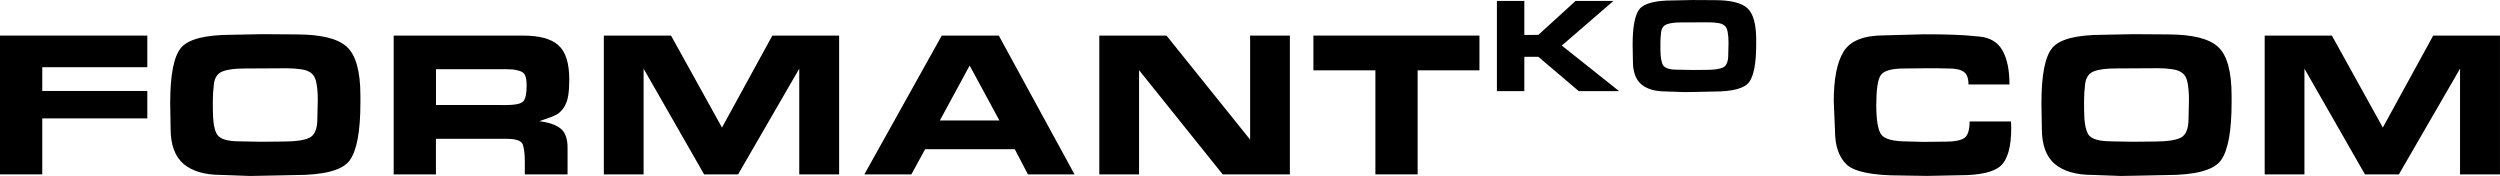
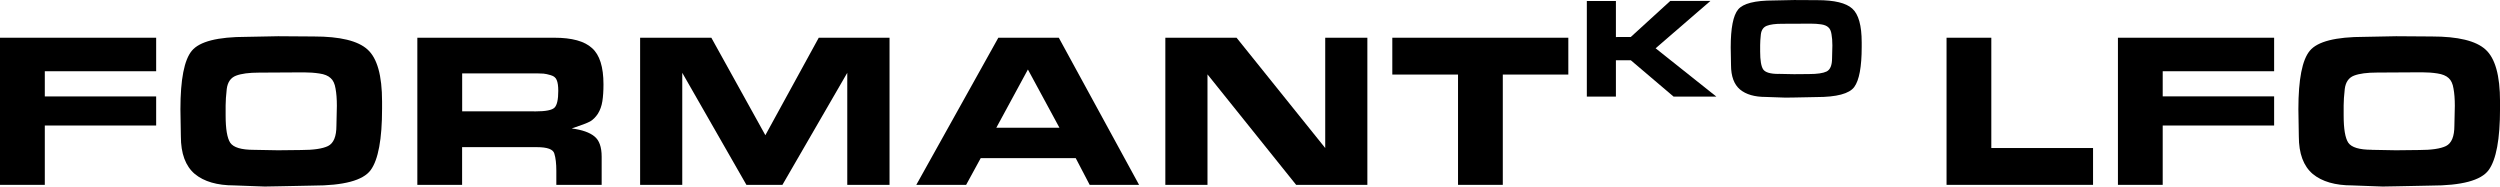
- <svg xmlns="http://www.w3.org/2000/svg" width="42.385mm" height="2.981mm" viewBox="0 0 42.385 2.981" version="1.1" id="svg1">
+ <svg xmlns="http://www.w3.org/2000/svg" width="39.983mm" height="2.981mm" viewBox="0 0 39.983 2.981" version="1.1" id="svg1">
  <defs id="defs1" />
  <g id="layer1" transform="translate(-2.878477,-2.543648)">
-     <g aria-label="FORMANTKO COM" id="text1" style="font-size:3.175px;stroke-width:0.265">
-       <path d="M 5.376,3.147 V 3.683 H 3.595 V 4.086 H 5.376 V 4.551 H 3.595 V 5.5 H 2.878 V 3.147 Z" style="font-size:3.528px;font-family:'Eurostile Extended';-inkscape-font-specification:'Eurostile Extended, Normal'" id="path350" />
-       <path d="m 7.327,3.123 0.572,0.004 q 0.628,0 0.857,0.208 0.233,0.208 0.233,0.833 v 0.113 q 0,0.734 -0.183,0.984 -0.183,0.247 -0.928,0.247 l -0.54,0.011 -0.226,0.004 -0.487,-0.018 q -0.409,0 -0.631,-0.183 Q 5.771,5.137 5.771,4.724 l -0.007,-0.434 q 0,-0.716 0.183,-0.935 Q 6.131,3.133 6.819,3.133 Z m -0.388,1.817 0.385,0.007 0.367,-0.004 q 0.303,0 0.434,-0.064 0.134,-0.067 0.134,-0.325 l 0.007,-0.318 q 0,-0.162 -0.021,-0.275 Q 8.227,3.846 8.167,3.793 8.107,3.736 7.987,3.719 7.87,3.701 7.736,3.701 l -0.713,0.004 q -0.243,0 -0.37,0.049 -0.127,0.049 -0.148,0.212 -0.018,0.159 -0.018,0.265 v 0.064 0.095 q 0,0.325 0.074,0.437 0.078,0.113 0.377,0.113 z" style="font-size:3.528px;font-family:'Eurostile Extended';-inkscape-font-specification:'Eurostile Extended, Normal'" id="path352" />
-       <path d="m 11.744,3.147 q 0.423,0 0.603,0.166 0.183,0.162 0.183,0.579 0,0.159 -0.018,0.272 -0.018,0.113 -0.071,0.198 -0.053,0.081 -0.123,0.123 -0.071,0.039 -0.296,0.113 0.247,0.032 0.363,0.127 0.116,0.092 0.116,0.325 V 5.5 H 11.776 V 5.275 q 0,-0.173 -0.032,-0.275 Q 11.716,4.897 11.465,4.897 H 10.269 V 5.5 H 9.553 V 3.147 Z m -0.3,1.178 q 0.243,0 0.303,-0.06 0.06,-0.06 0.06,-0.268 0,-0.116 -0.025,-0.173 -0.021,-0.056 -0.095,-0.078 -0.071,-0.021 -0.116,-0.025 -0.046,-0.004 -0.109,-0.004 h -0.056 -1.136 v 0.607 h 1.083 z" style="font-size:3.528px;font-family:'Eurostile Extended';-inkscape-font-specification:'Eurostile Extended, Normal'" id="path354" />
-       <path d="M 16.429,5.5 V 3.708 L 15.392,5.5 H 14.816 L 13.79,3.708 V 5.5 H 13.116 V 3.147 h 1.139 l 0.864,1.559 0.854,-1.559 h 1.132 v 2.353 z" style="font-size:3.528px;font-family:'Eurostile Extended';-inkscape-font-specification:'Eurostile Extended, Normal'" id="path356" />
-       <path d="m 18.33,5.5 h -0.797 l 1.312,-2.353 h 0.967 l 1.284,2.353 H 20.306 L 20.083,5.073 h -1.52 z m 0.483,-0.914 h 1.009 L 19.318,3.655 Z" style="font-size:3.528px;font-family:'Eurostile Extended';-inkscape-font-specification:'Eurostile Extended, Normal'" id="path358" />
-       <path d="M 23.608,5.5 22.19,3.733 V 5.5 H 21.516 V 3.147 h 1.139 l 1.418,1.764 v -1.764 h 0.674 v 2.353 z" style="font-size:3.528px;font-family:'Eurostile Extended';-inkscape-font-specification:'Eurostile Extended, Normal'" id="path360" />
-       <path d="m 26.197,5.5 v -1.764 H 25.146 V 3.147 h 2.815 v 0.589 h -1.048 v 1.764 z" style="font-size:3.528px;font-family:'Eurostile Extended';-inkscape-font-specification:'Eurostile Extended, Normal'" id="path362" />
-       <path d="m 28.96,3.135 0.631,-0.576 h 0.642 l -0.876,0.757 0.972,0.773 H 29.645 L 28.96,3.507 h -0.238 v 0.582 h -0.465 v -1.529 h 0.465 v 0.576 z" style="font-size:65%;baseline-shift:super" id="path364" />
-       <path d="m 31.574,2.544 0.371,0.002 q 0.408,0 0.557,0.135 0.151,0.135 0.151,0.541 v 0.073 q 0,0.477 -0.119,0.64 -0.119,0.161 -0.603,0.161 l -0.351,0.007 -0.147,0.002 -0.316,-0.011 q -0.266,0 -0.41,-0.119 -0.144,-0.122 -0.144,-0.39 l -0.005,-0.282 q 0,-0.465 0.119,-0.608 0.119,-0.144 0.566,-0.144 z m -0.252,1.181 0.25,0.005 0.238,-0.002 q 0.197,0 0.282,-0.041 0.087,-0.044 0.087,-0.211 l 0.005,-0.206 q 0,-0.105 -0.014,-0.179 -0.011,-0.076 -0.05,-0.11 -0.039,-0.037 -0.117,-0.048 -0.076,-0.011 -0.163,-0.011 l -0.463,0.002 q -0.158,0 -0.241,0.032 -0.083,0.032 -0.096,0.138 -0.011,0.103 -0.011,0.172 v 0.041 0.062 q 0,0.211 0.048,0.284 0.05,0.073 0.245,0.073 z" style="font-size:65%;baseline-shift:super" id="path366" />
-       <path d="m 36.977,4.707 q 0,0.487 -0.18,0.649 -0.176,0.159 -0.702,0.159 l -0.547,0.011 -0.445,-0.007 q -0.709,0 -0.914,-0.183 Q 33.989,5.148 33.989,4.756 L 33.968,4.262 q 0,-0.579 0.169,-0.847 0.169,-0.272 0.691,-0.272 l 0.67,-0.018 q 0.293,0 0.483,0.007 0.191,0.004 0.462,0.032 0.272,0.028 0.388,0.24 0.116,0.208 0.116,0.572 h -0.695 q 0,-0.162 -0.081,-0.215 -0.078,-0.056 -0.25,-0.056 l -0.201,-0.004 h -0.198 l -0.363,0.004 q -0.325,0 -0.399,0.12 -0.071,0.12 -0.071,0.497 0,0.388 0.085,0.504 0.085,0.116 0.452,0.116 l 0.279,0.007 0.367,-0.004 q 0.215,0 0.307,-0.06 0.092,-0.06 0.092,-0.282 h 0.702 z" style="font-size:3.528px;font-family:'Eurostile Extended';-inkscape-font-specification:'Eurostile Extended, Normal'" id="path368" />
-       <path d="m 39.051,3.123 0.572,0.004 q 0.628,0 0.857,0.208 0.233,0.208 0.233,0.833 v 0.113 q 0,0.734 -0.183,0.984 -0.183,0.247 -0.928,0.247 l -0.54,0.011 -0.226,0.004 -0.487,-0.018 q -0.409,0 -0.631,-0.183 -0.222,-0.187 -0.222,-0.6 l -0.007,-0.434 q 0,-0.716 0.183,-0.935 Q 37.855,3.133 38.543,3.133 Z m -0.388,1.817 0.385,0.007 0.367,-0.004 q 0.303,0 0.434,-0.064 0.134,-0.067 0.134,-0.325 l 0.007,-0.318 q 0,-0.162 -0.021,-0.275 -0.018,-0.116 -0.078,-0.169 -0.06,-0.056 -0.18,-0.074 -0.116,-0.018 -0.25,-0.018 l -0.713,0.004 q -0.243,0 -0.37,0.049 -0.127,0.049 -0.148,0.212 -0.018,0.159 -0.018,0.265 v 0.064 0.095 q 0,0.325 0.074,0.437 0.078,0.113 0.377,0.113 z" style="font-size:3.528px;font-family:'Eurostile Extended';-inkscape-font-specification:'Eurostile Extended, Normal'" id="path370" />
-       <path d="M 44.586,5.5 V 3.708 L 43.549,5.5 H 42.974 L 41.948,3.708 V 5.5 H 41.274 V 3.147 h 1.139 l 0.864,1.559 0.854,-1.559 h 1.132 v 2.353 z" style="font-size:3.528px;font-family:'Eurostile Extended';-inkscape-font-specification:'Eurostile Extended, Normal'" id="path372" />
+     <g aria-label="FORMANTKO LFO " id="text1" style="font-size:3.175px;stroke-width:0.265">
+       <path d="M 5.376,3.147 V 3.683 H 3.595 V 4.086 H 5.376 V 4.551 H 3.595 V 5.5 H 2.878 V 3.147 Z" style="font-size:3.528px;font-family:'Eurostile Extended';-inkscape-font-specification:'Eurostile Extended, Normal'" id="path1973" />
+       <path d="m 7.327,3.123 0.572,0.004 q 0.628,0 0.857,0.208 0.233,0.208 0.233,0.833 v 0.113 q 0,0.734 -0.183,0.984 -0.183,0.247 -0.928,0.247 l -0.54,0.011 -0.226,0.004 -0.487,-0.018 q -0.409,0 -0.631,-0.183 Q 5.771,5.137 5.771,4.724 l -0.007,-0.434 q 0,-0.716 0.183,-0.935 Q 6.131,3.133 6.819,3.133 Z m -0.388,1.817 0.385,0.007 0.367,-0.004 q 0.303,0 0.434,-0.064 0.134,-0.067 0.134,-0.325 l 0.007,-0.318 q 0,-0.162 -0.021,-0.275 Q 8.227,3.846 8.167,3.793 8.107,3.736 7.987,3.719 7.87,3.701 7.736,3.701 l -0.713,0.004 q -0.243,0 -0.37,0.049 -0.127,0.049 -0.148,0.212 -0.018,0.159 -0.018,0.265 v 0.064 0.095 q 0,0.325 0.074,0.437 0.078,0.113 0.377,0.113 z" style="font-size:3.528px;font-family:'Eurostile Extended';-inkscape-font-specification:'Eurostile Extended, Normal'" id="path1975" />
+       <path d="m 11.744,3.147 q 0.423,0 0.603,0.166 0.183,0.162 0.183,0.579 0,0.159 -0.018,0.272 -0.018,0.113 -0.071,0.198 -0.053,0.081 -0.123,0.123 -0.071,0.039 -0.296,0.113 0.247,0.032 0.363,0.127 0.116,0.092 0.116,0.325 V 5.5 H 11.776 V 5.275 q 0,-0.173 -0.032,-0.275 Q 11.716,4.897 11.465,4.897 H 10.269 V 5.5 H 9.553 V 3.147 Z m -0.3,1.178 q 0.243,0 0.303,-0.06 0.06,-0.06 0.06,-0.268 0,-0.116 -0.025,-0.173 -0.021,-0.056 -0.095,-0.078 -0.071,-0.021 -0.116,-0.025 -0.046,-0.004 -0.109,-0.004 h -0.056 -1.136 v 0.607 h 1.083 z" style="font-size:3.528px;font-family:'Eurostile Extended';-inkscape-font-specification:'Eurostile Extended, Normal'" id="path1977" />
+       <path d="M 16.429,5.5 V 3.708 L 15.392,5.5 H 14.816 L 13.79,3.708 V 5.5 H 13.116 V 3.147 h 1.139 l 0.864,1.559 0.854,-1.559 h 1.132 v 2.353 z" style="font-size:3.528px;font-family:'Eurostile Extended';-inkscape-font-specification:'Eurostile Extended, Normal'" id="path1979" />
+       <path d="m 18.33,5.5 h -0.797 l 1.312,-2.353 h 0.967 l 1.284,2.353 H 20.306 L 20.083,5.073 h -1.52 z m 0.483,-0.914 h 1.009 L 19.318,3.655 Z" style="font-size:3.528px;font-family:'Eurostile Extended';-inkscape-font-specification:'Eurostile Extended, Normal'" id="path1981" />
+       <path d="M 23.608,5.5 22.19,3.733 V 5.5 H 21.516 V 3.147 h 1.139 l 1.418,1.764 v -1.764 h 0.674 v 2.353 z" style="font-size:3.528px;font-family:'Eurostile Extended';-inkscape-font-specification:'Eurostile Extended, Normal'" id="path1983" />
+       <path d="m 26.197,5.5 v -1.764 H 25.146 V 3.147 h 2.815 v 0.589 h -1.048 v 1.764 z" style="font-size:3.528px;font-family:'Eurostile Extended';-inkscape-font-specification:'Eurostile Extended, Normal'" id="path1985" />
+       <path d="m 28.96,3.135 0.631,-0.576 h 0.642 l -0.876,0.757 0.972,0.773 H 29.645 L 28.96,3.507 h -0.238 v 0.582 h -0.465 v -1.529 h 0.465 v 0.576 z" style="font-size:65%;baseline-shift:super" id="path1987" />
+       <path d="m 31.574,2.544 0.371,0.002 q 0.408,0 0.557,0.135 0.151,0.135 0.151,0.541 v 0.073 q 0,0.477 -0.119,0.64 -0.119,0.161 -0.603,0.161 l -0.351,0.007 -0.147,0.002 -0.316,-0.011 q -0.266,0 -0.41,-0.119 Q 30.563,3.853 30.563,3.585 l -0.005,-0.282 q 0,-0.465 0.119,-0.608 0.119,-0.144 0.566,-0.144 z m -0.252,1.181 0.25,0.005 0.238,-0.002 q 0.197,0 0.282,-0.041 0.087,-0.044 0.087,-0.211 l 0.005,-0.206 q 0,-0.105 -0.014,-0.179 -0.011,-0.076 -0.05,-0.11 -0.039,-0.037 -0.117,-0.048 -0.076,-0.011 -0.163,-0.011 l -0.463,0.002 q -0.158,0 -0.241,0.032 -0.083,0.032 -0.096,0.138 -0.011,0.103 -0.011,0.172 v 0.041 0.062 q 0,0.211 0.048,0.284 0.05,0.073 0.245,0.073 z" style="font-size:65%;baseline-shift:super" id="path1989" />
+       <path d="M 36.353,4.911 V 5.5 H 34.01 V 3.147 h 0.716 v 1.764 z" style="font-size:3.528px;font-family:'Eurostile Extended';-inkscape-font-specification:'Eurostile Extended, Normal'" id="path1991" />
+       <path d="m 39.249,3.147 v 0.536 h -1.782 v 0.402 h 1.782 V 4.551 H 37.467 V 5.5 H 36.751 V 3.147 Z" style="font-size:3.528px;font-family:'Eurostile Extended';-inkscape-font-specification:'Eurostile Extended, Normal'" id="path1993" />
+       <path d="m 41.2,3.123 0.572,0.004 q 0.628,0 0.857,0.208 0.233,0.208 0.233,0.833 v 0.113 q 0,0.734 -0.183,0.984 -0.183,0.247 -0.928,0.247 l -0.54,0.011 -0.226,0.004 -0.487,-0.018 q -0.409,0 -0.631,-0.183 Q 39.644,5.137 39.644,4.724 l -0.007,-0.434 q 0,-0.716 0.183,-0.935 Q 40.004,3.133 40.692,3.133 Z m -0.388,1.817 0.385,0.007 0.367,-0.004 q 0.303,0 0.434,-0.064 0.134,-0.067 0.134,-0.325 l 0.007,-0.318 q 0,-0.162 -0.021,-0.275 -0.018,-0.116 -0.078,-0.169 -0.06,-0.056 -0.18,-0.074 -0.116,-0.018 -0.25,-0.018 l -0.713,0.004 q -0.243,0 -0.37,0.049 -0.127,0.049 -0.148,0.212 -0.018,0.159 -0.018,0.265 v 0.064 0.095 q 0,0.325 0.074,0.437 0.078,0.113 0.377,0.113 z" style="font-size:3.528px;font-family:'Eurostile Extended';-inkscape-font-specification:'Eurostile Extended, Normal'" id="path1995" />
    </g>
  </g>
</svg>
